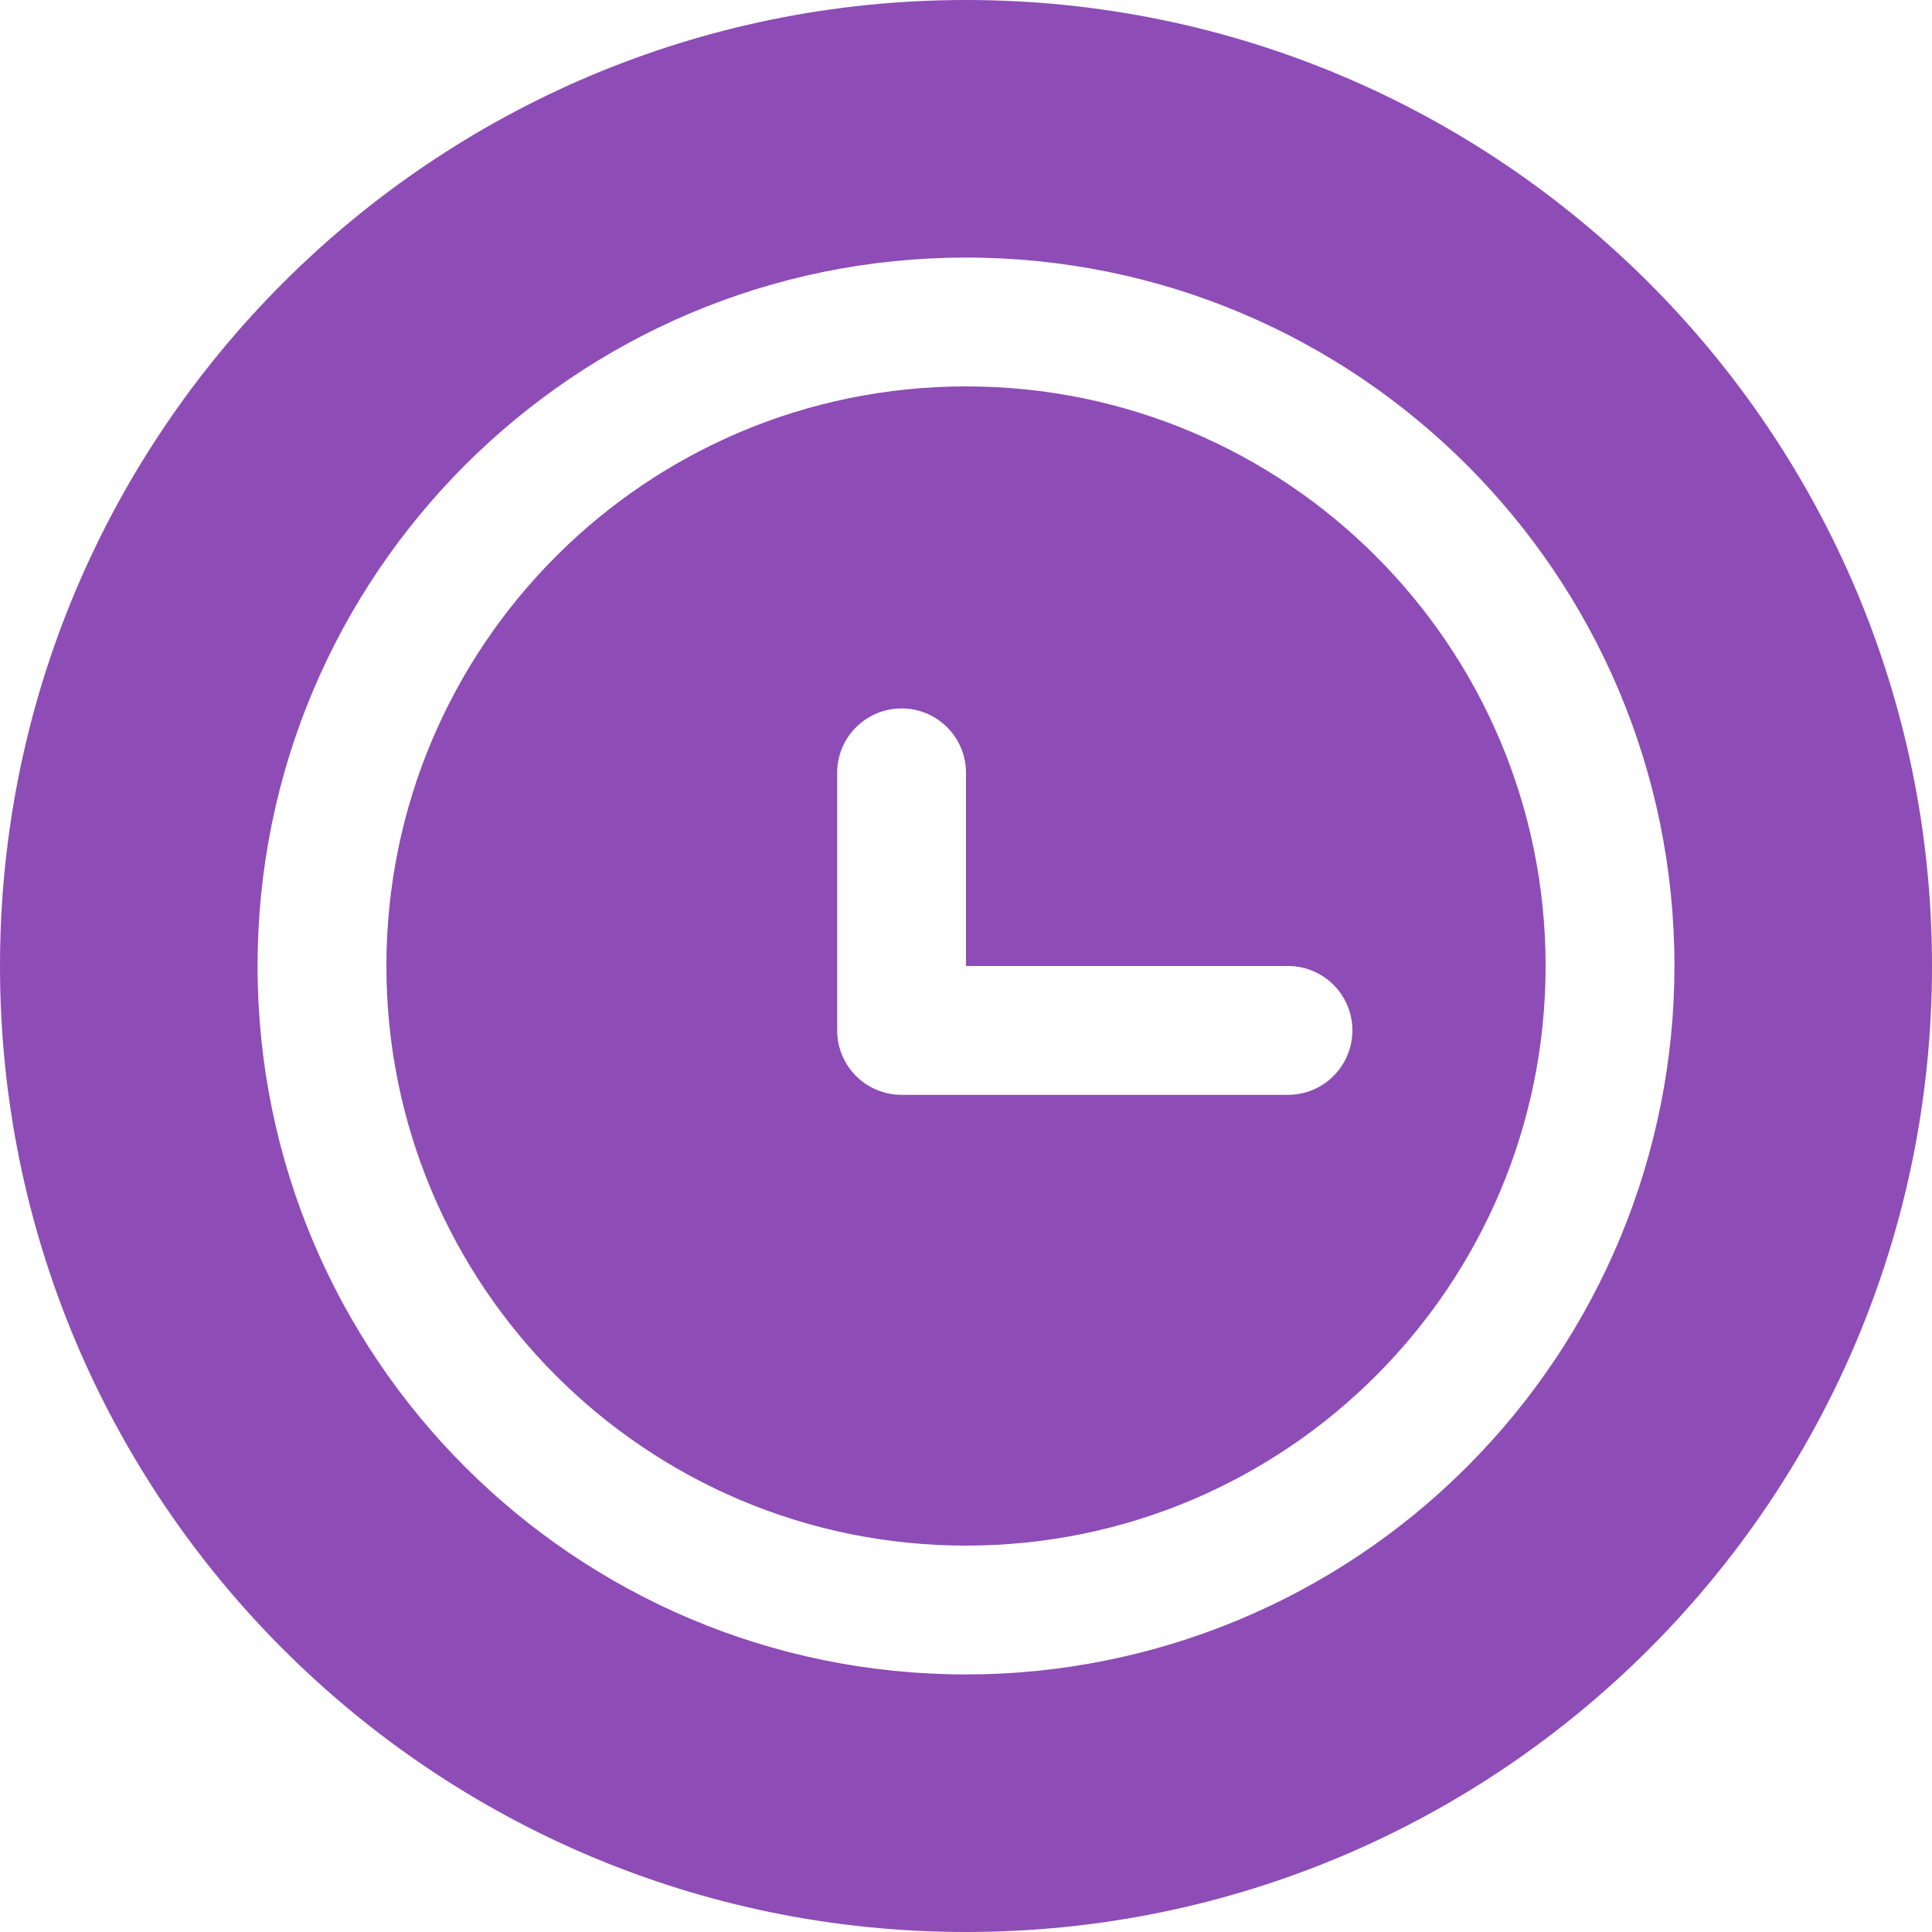
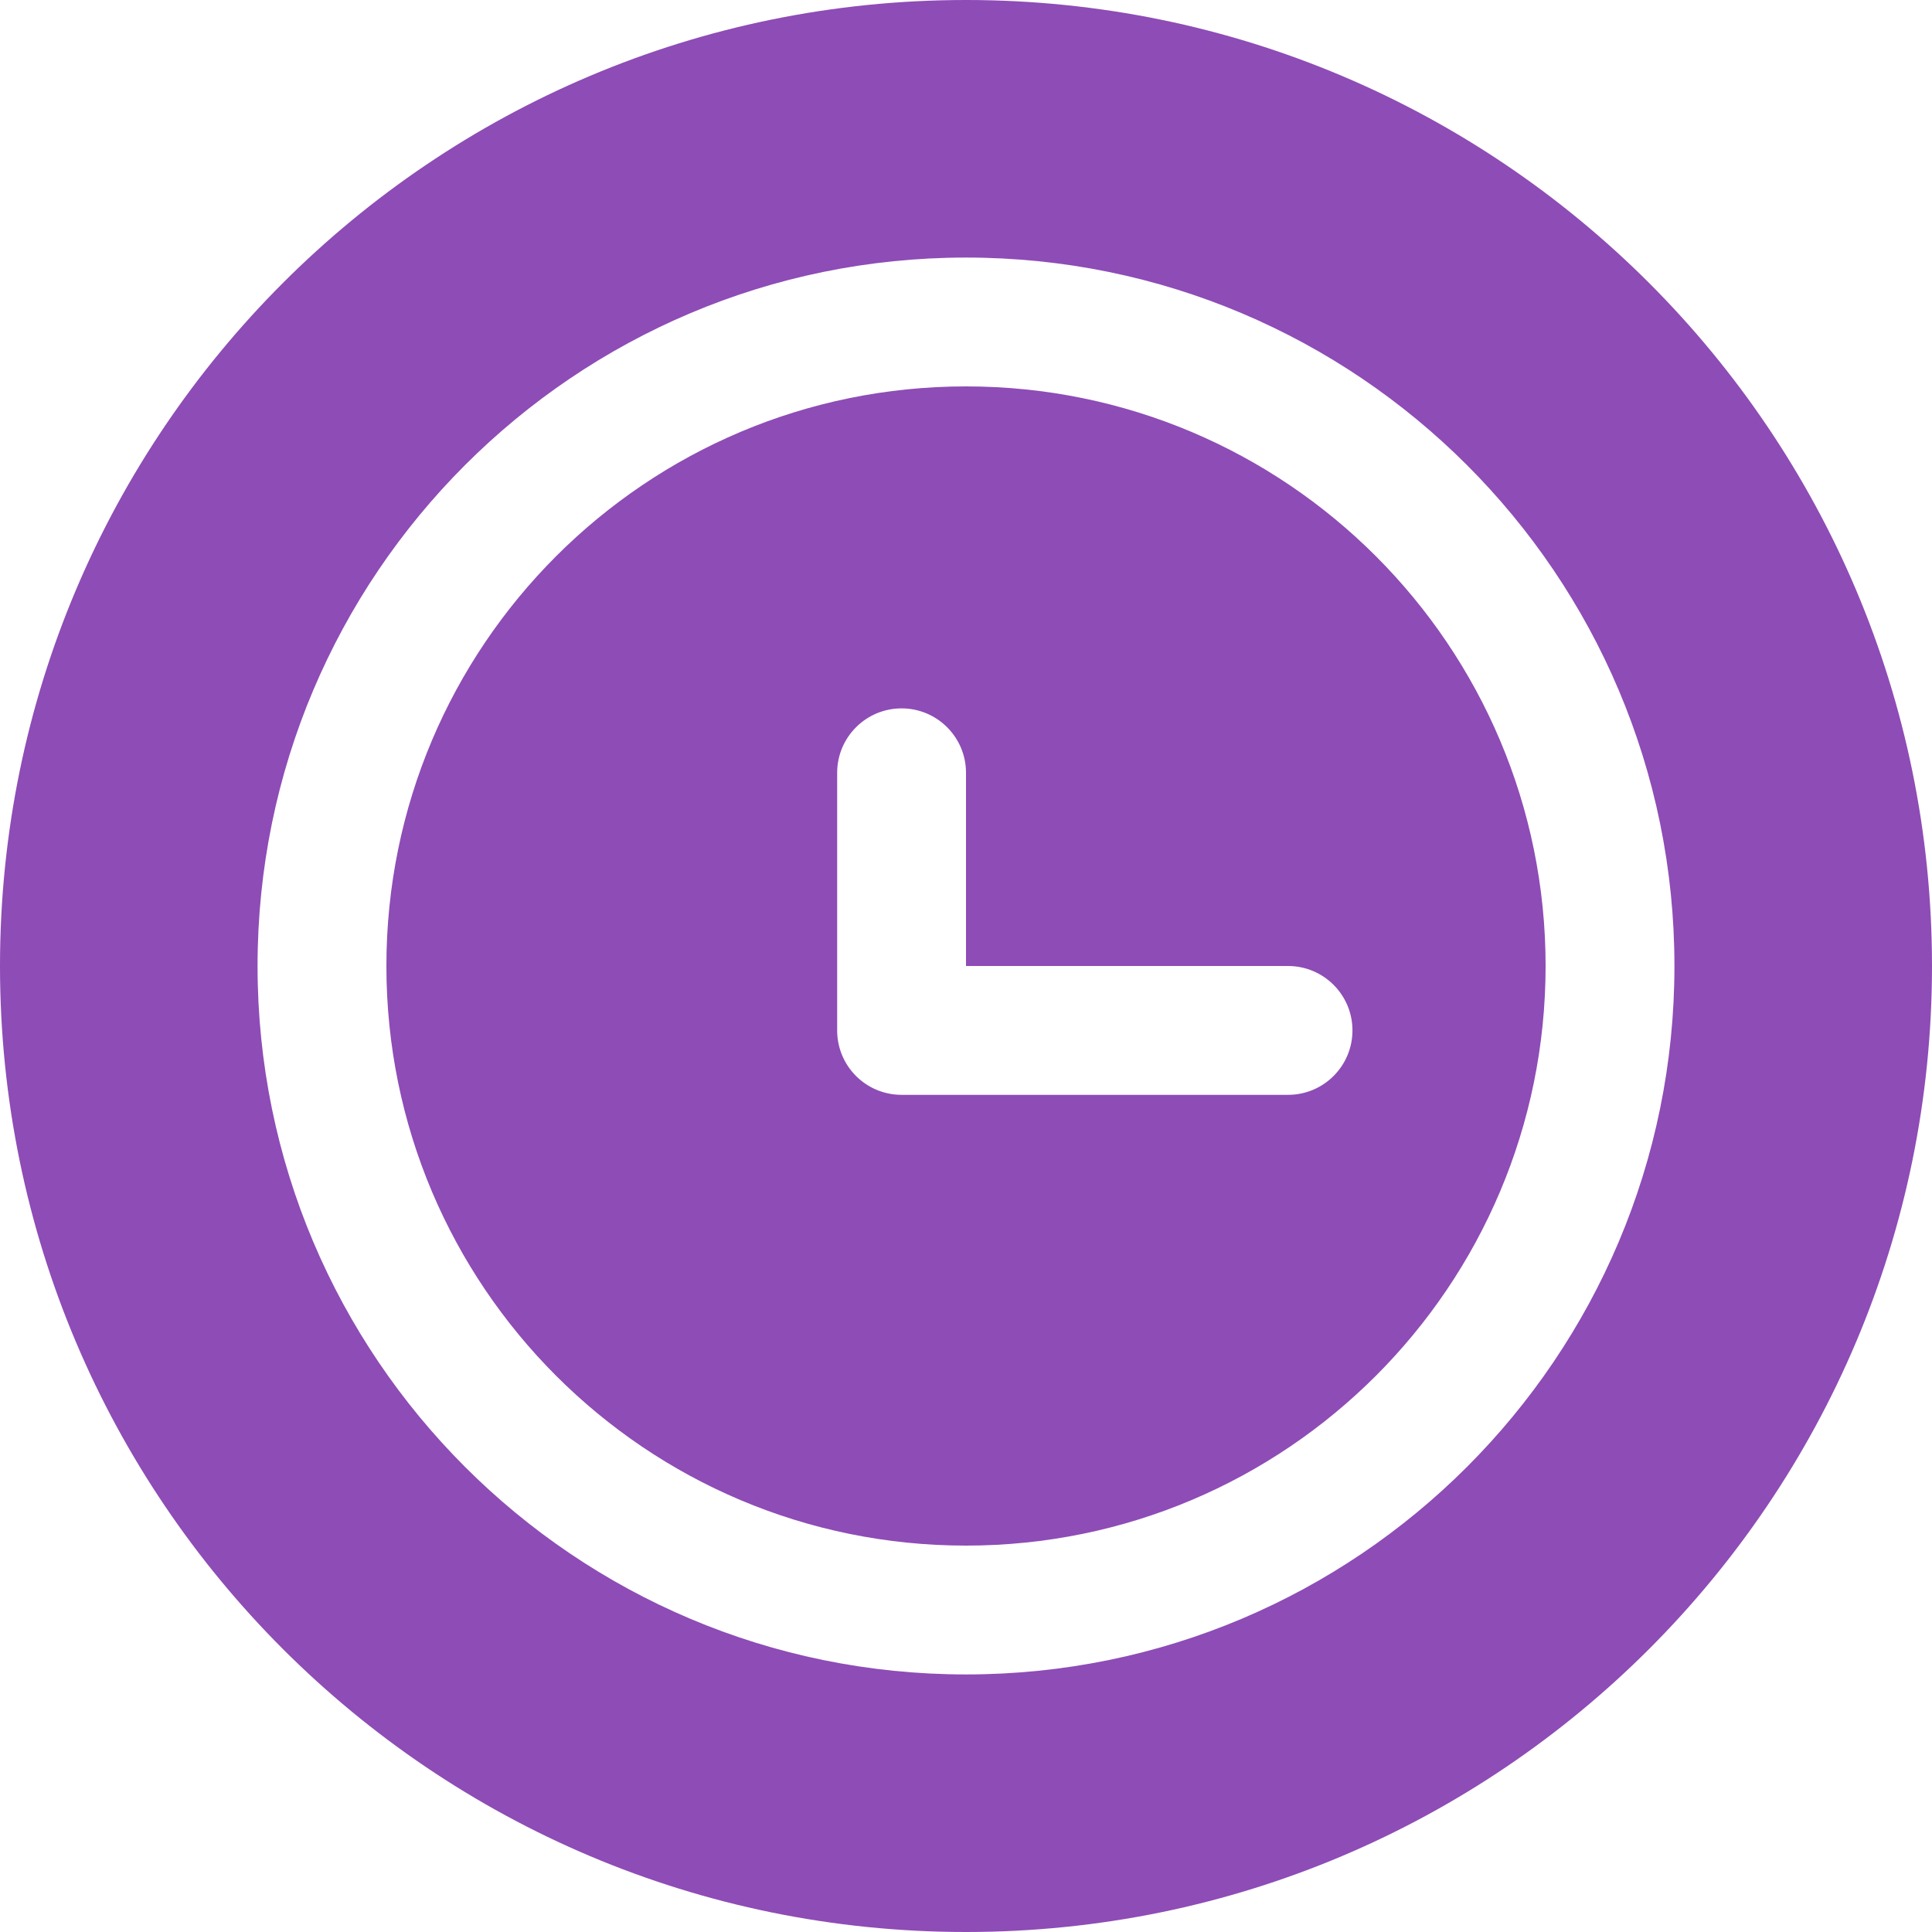
- <svg xmlns="http://www.w3.org/2000/svg" width="16" height="16" viewBox="0 0 16 16" fill="none">
-   <path id="Combined Shape" fill-rule="evenodd" clip-rule="evenodd" d="M8 0C3.582 0 0 3.582 0 8C0 12.418 3.582 16 8 16C12.418 16 16 12.418 16 8C16 3.582 12.418 0 8 0ZM8 13.867C4.76 13.867 2.133 11.24 2.133 8C2.133 4.76 4.76 2.133 8 2.133C11.24 2.133 13.867 4.76 13.867 8C13.867 9.556 13.249 11.048 12.148 12.148C11.048 13.249 9.556 13.867 8 13.867ZM8 3.2C5.349 3.2 3.2 5.349 3.2 8C3.2 10.651 5.349 12.8 8 12.8C10.651 12.8 12.8 10.651 12.8 8C12.8 5.349 10.651 3.2 8 3.2ZM10.667 9.067H7.467C7.172 9.067 6.933 8.828 6.933 8.533V6.4C6.933 6.105 7.172 5.867 7.467 5.867C7.761 5.867 8 6.105 8 6.4V8H10.667C10.961 8 11.2 8.239 11.2 8.533C11.2 8.828 10.961 9.067 10.667 9.067Z" fill="#8E4CB6" />
+ <svg xmlns="http://www.w3.org/2000/svg" width="16" height="16" fill="none">
+   <path fill="#8E4CB6" fill-rule="evenodd" d="M8 0a8 8 0 1 0 0 16A8 8 0 0 0 8 0Zm0 13.867A5.867 5.867 0 1 1 8 2.133a5.867 5.867 0 0 1 0 11.734ZM8 3.2a4.8 4.8 0 1 0 0 9.6 4.8 4.8 0 0 0 0-9.6Zm2.667 5.867h-3.2a.533.533 0 0 1-.534-.534V6.4A.533.533 0 0 1 8 6.4V8h2.667a.533.533 0 0 1 0 1.067Z" clip-rule="evenodd" />
</svg>
